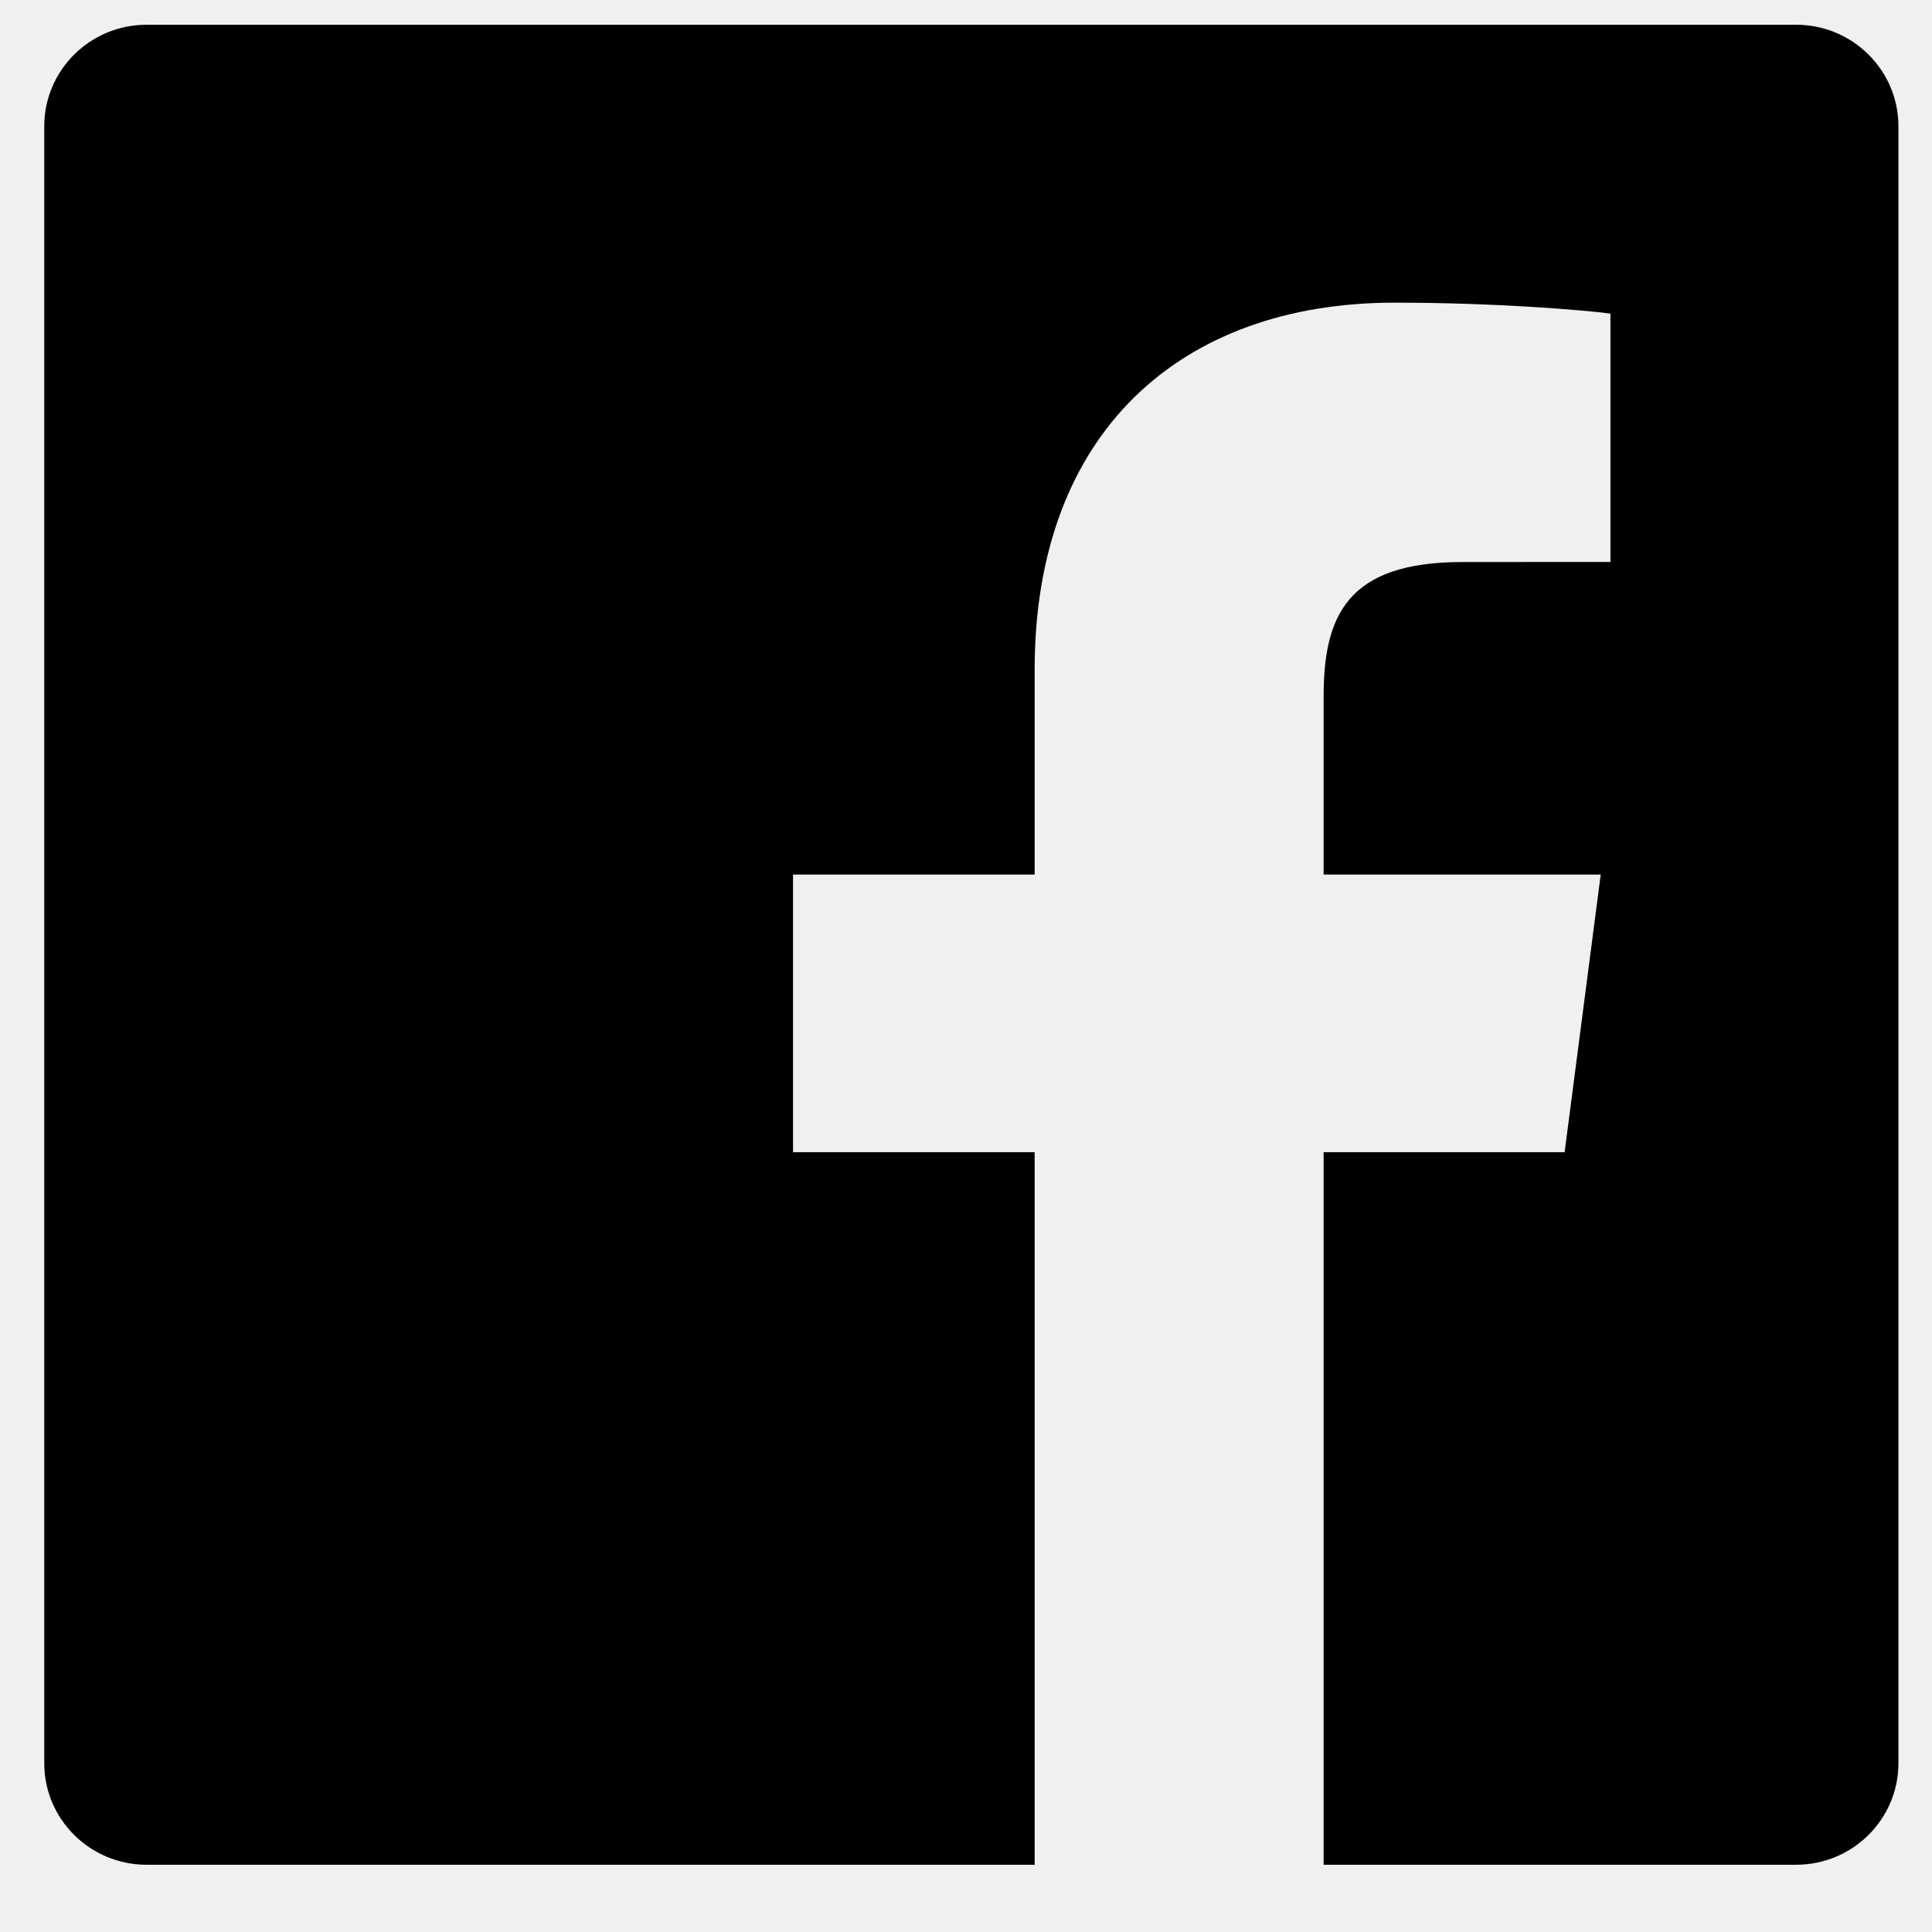
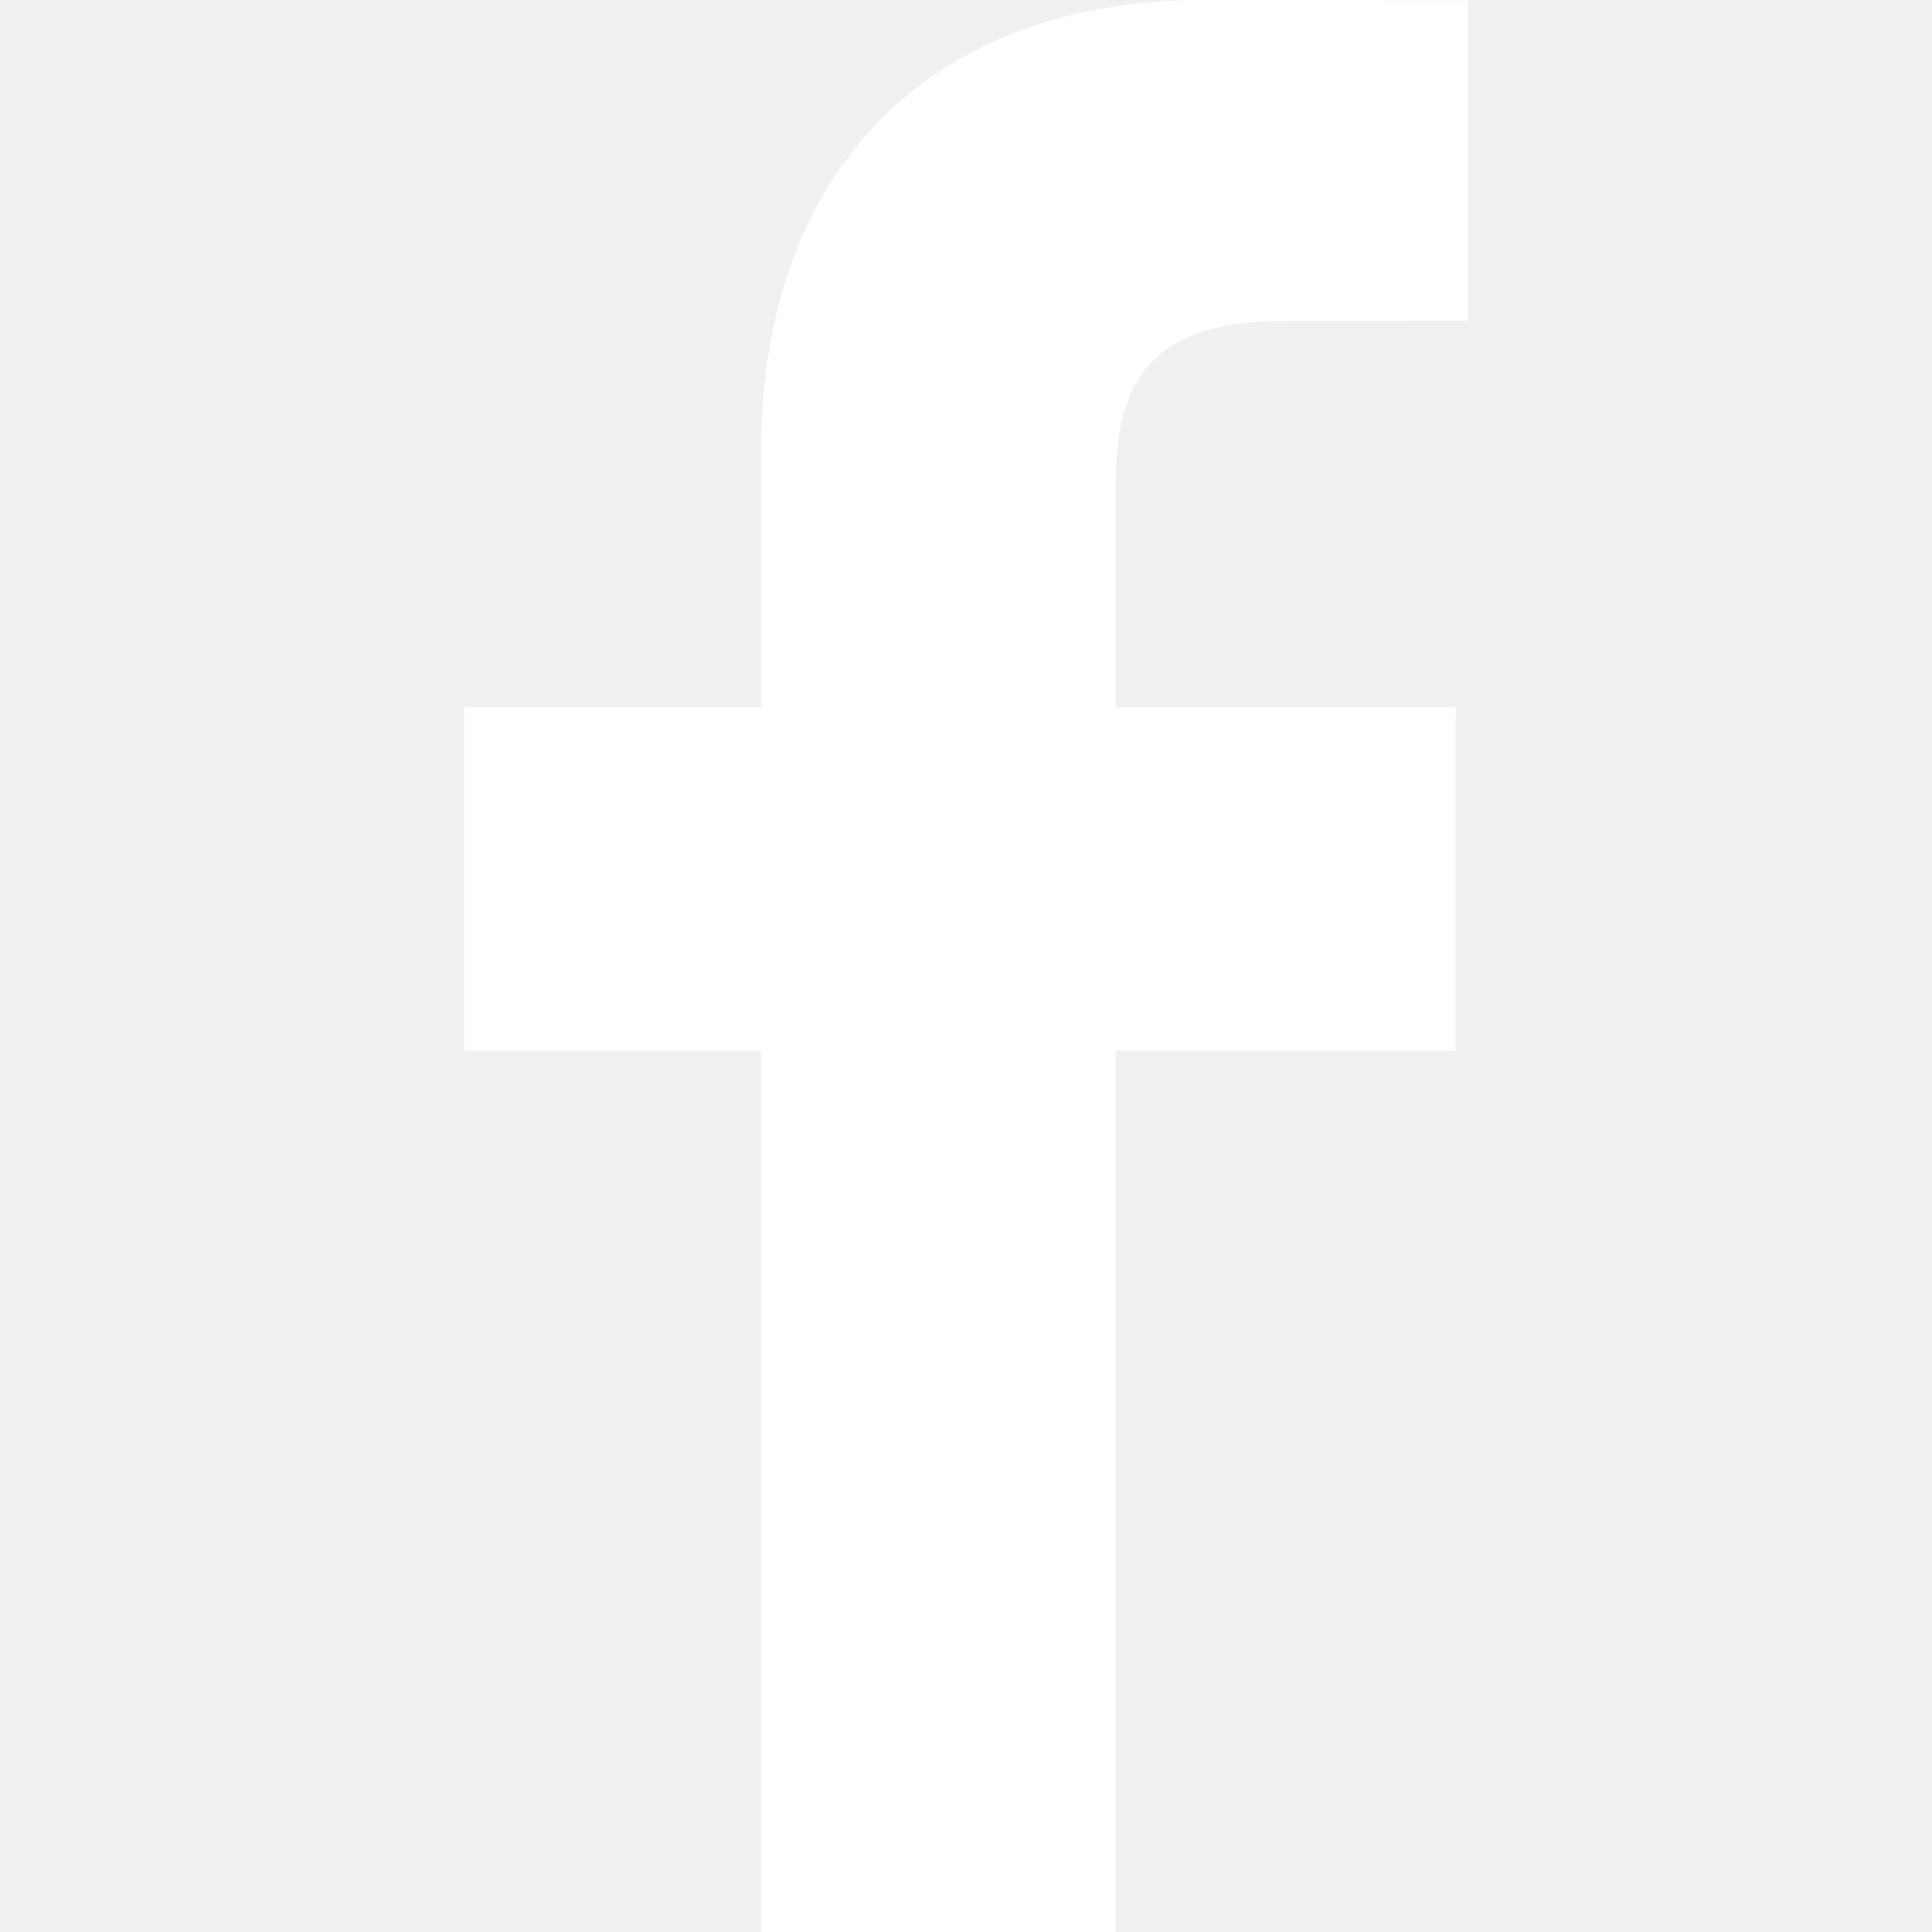
- <svg xmlns="http://www.w3.org/2000/svg" version="1.1" width="32" height="32" viewBox="0 0 32 32">
-   <path d="M2.428 0.41c-0.936 0-1.695 0.753-1.695 1.682v27.112c0 0.929 0.759 1.682 1.695 1.682h14.709v-11.802h-4.002v-4.599h4.002v-3.392c0-3.936 2.423-6.080 5.961-6.080 1.695 0 3.152 0.125 3.576 0.181v4.114l-2.454 0.001c-1.924 0-2.297 0.907-2.297 2.239v2.937h4.59l-0.598 4.599h-3.992v11.802h7.826c0.936 0 1.695-0.753 1.695-1.682v-27.112c0-0.929-0.759-1.682-1.695-1.682h-27.321z" />
+ <svg xmlns="http://www.w3.org/2000/svg" width="24" height="24" viewBox="0 0 24 24" fill="none">
+   <path d="M18.232 3.984L15.972 3.985C14.201 3.985 13.858 4.827 13.858 6.062V8.786H18.083L18.081 13.052H13.858V24H9.452V13.052H5.768V8.786H9.452V5.64C9.452 1.988 11.682 0 14.94 0L18.232 0.005L18.232 3.984Z" fill="white" />
</svg>
